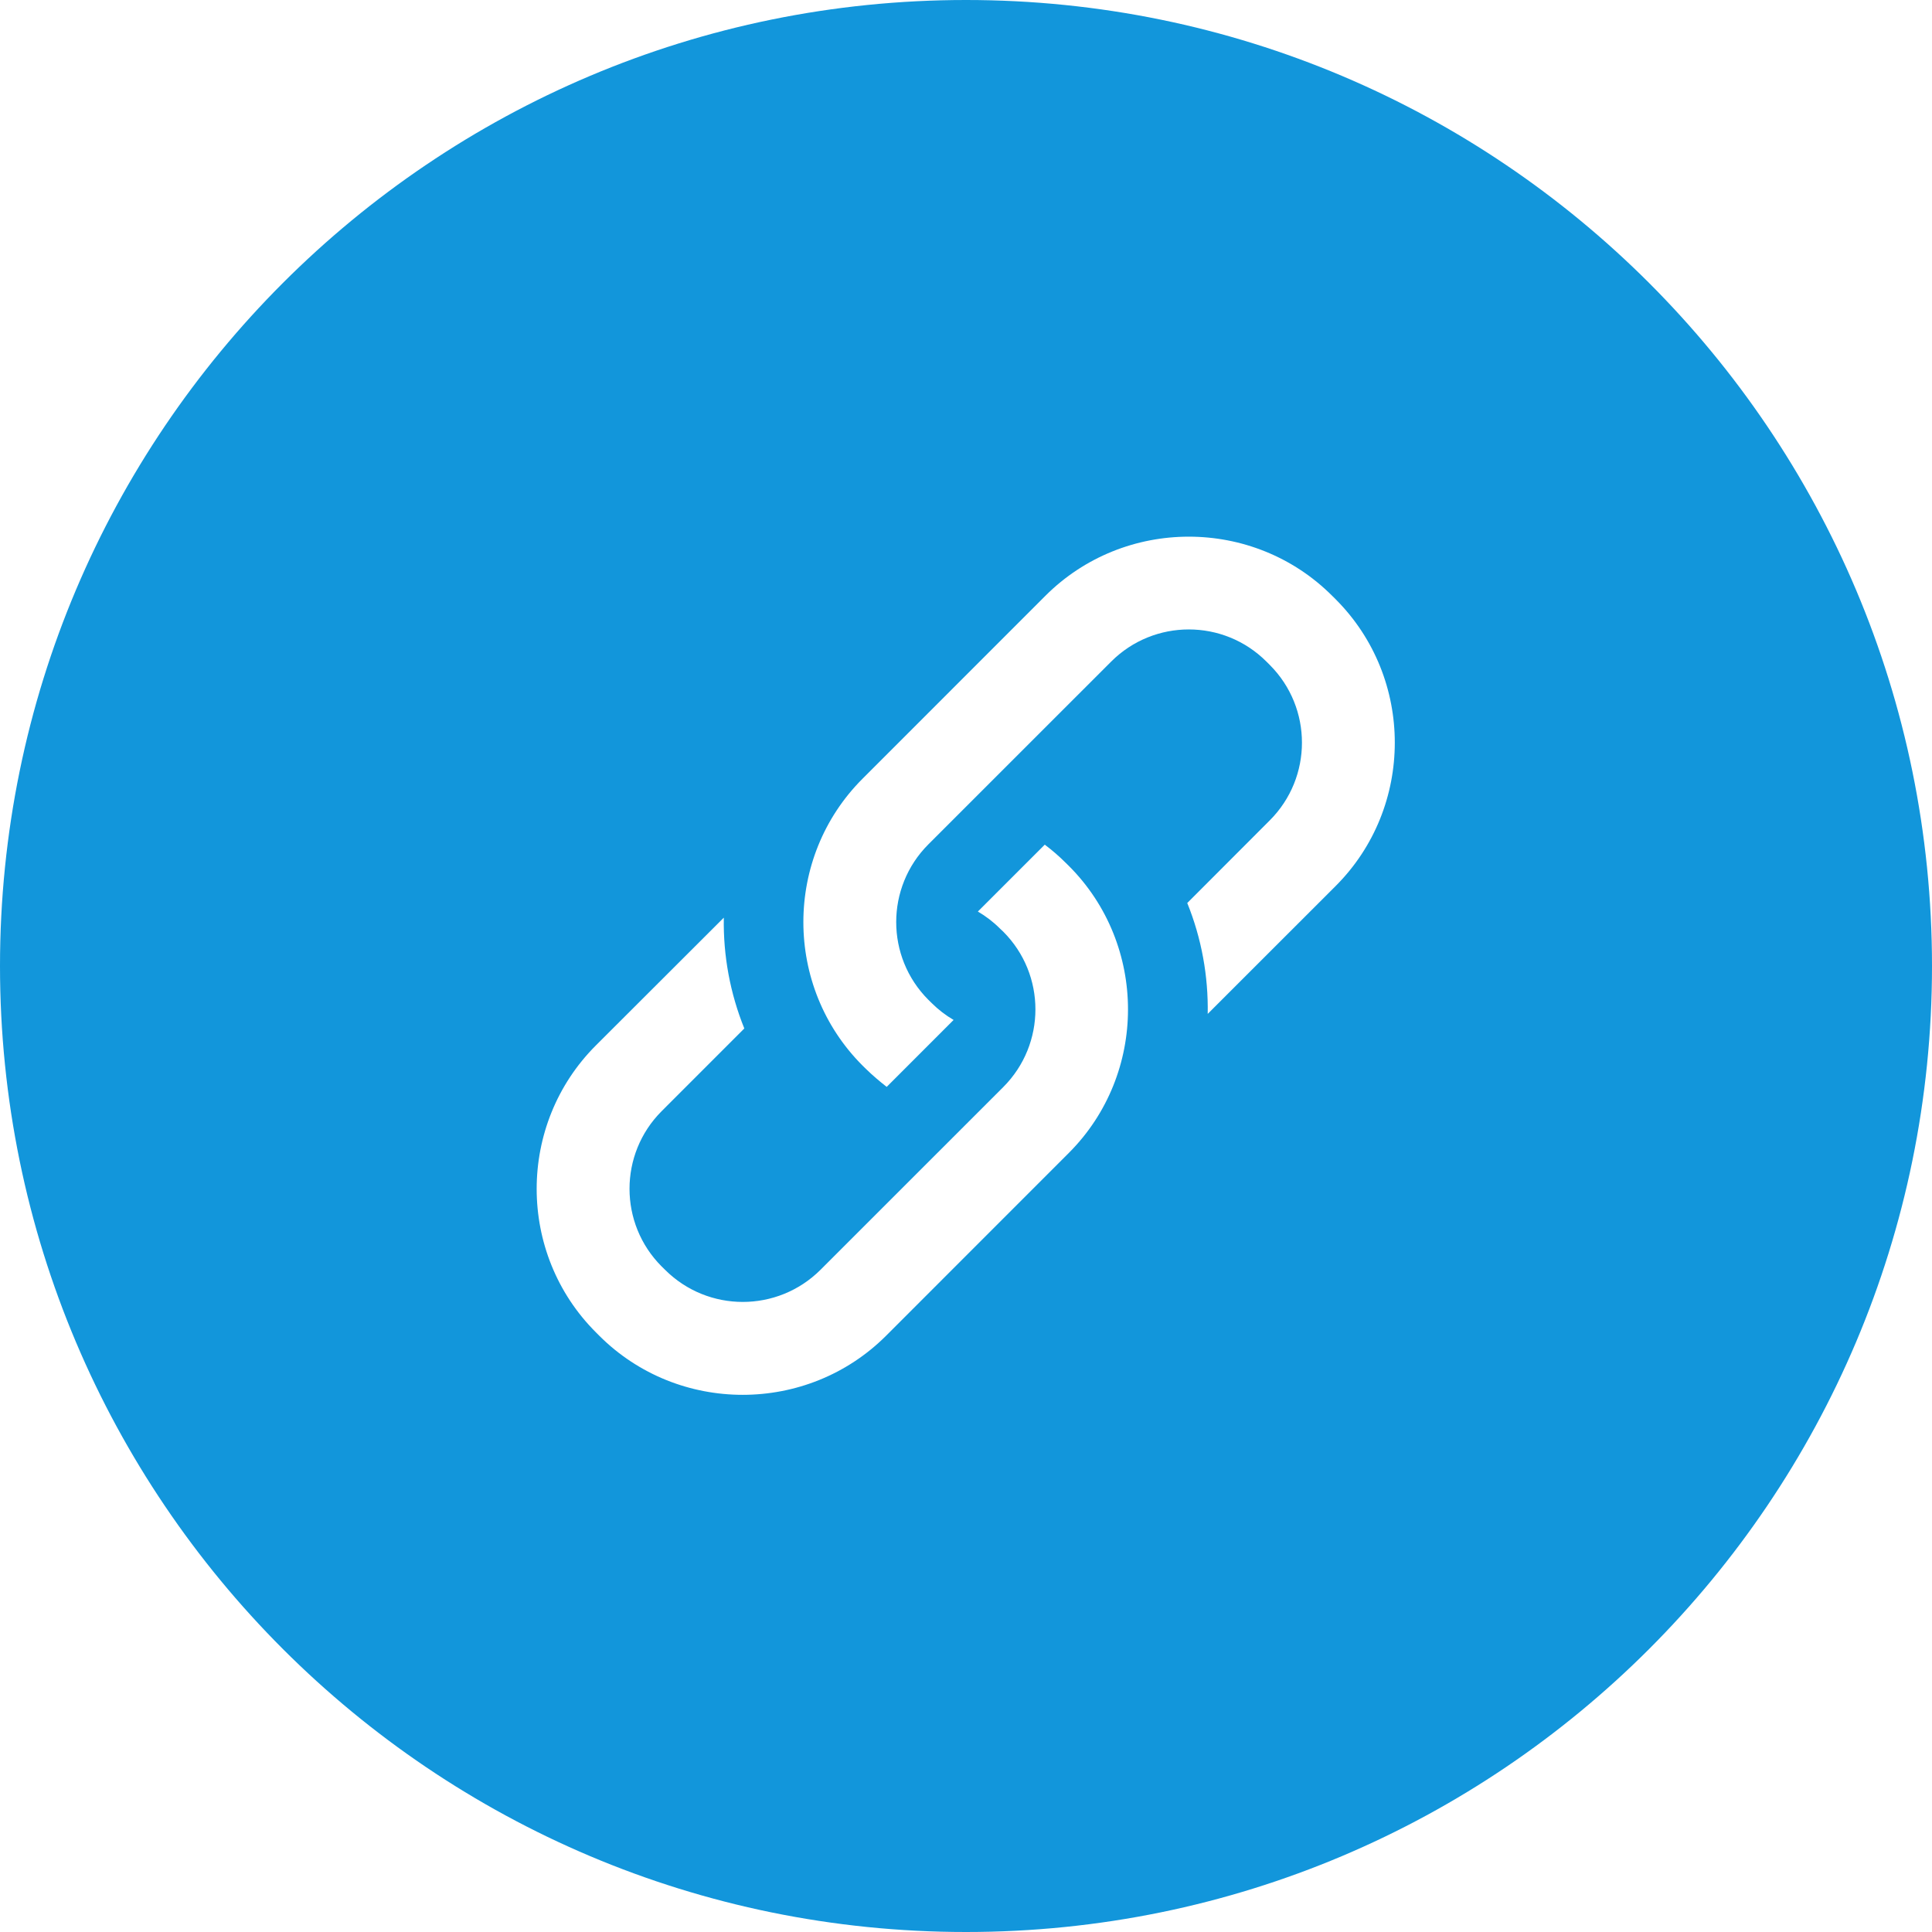
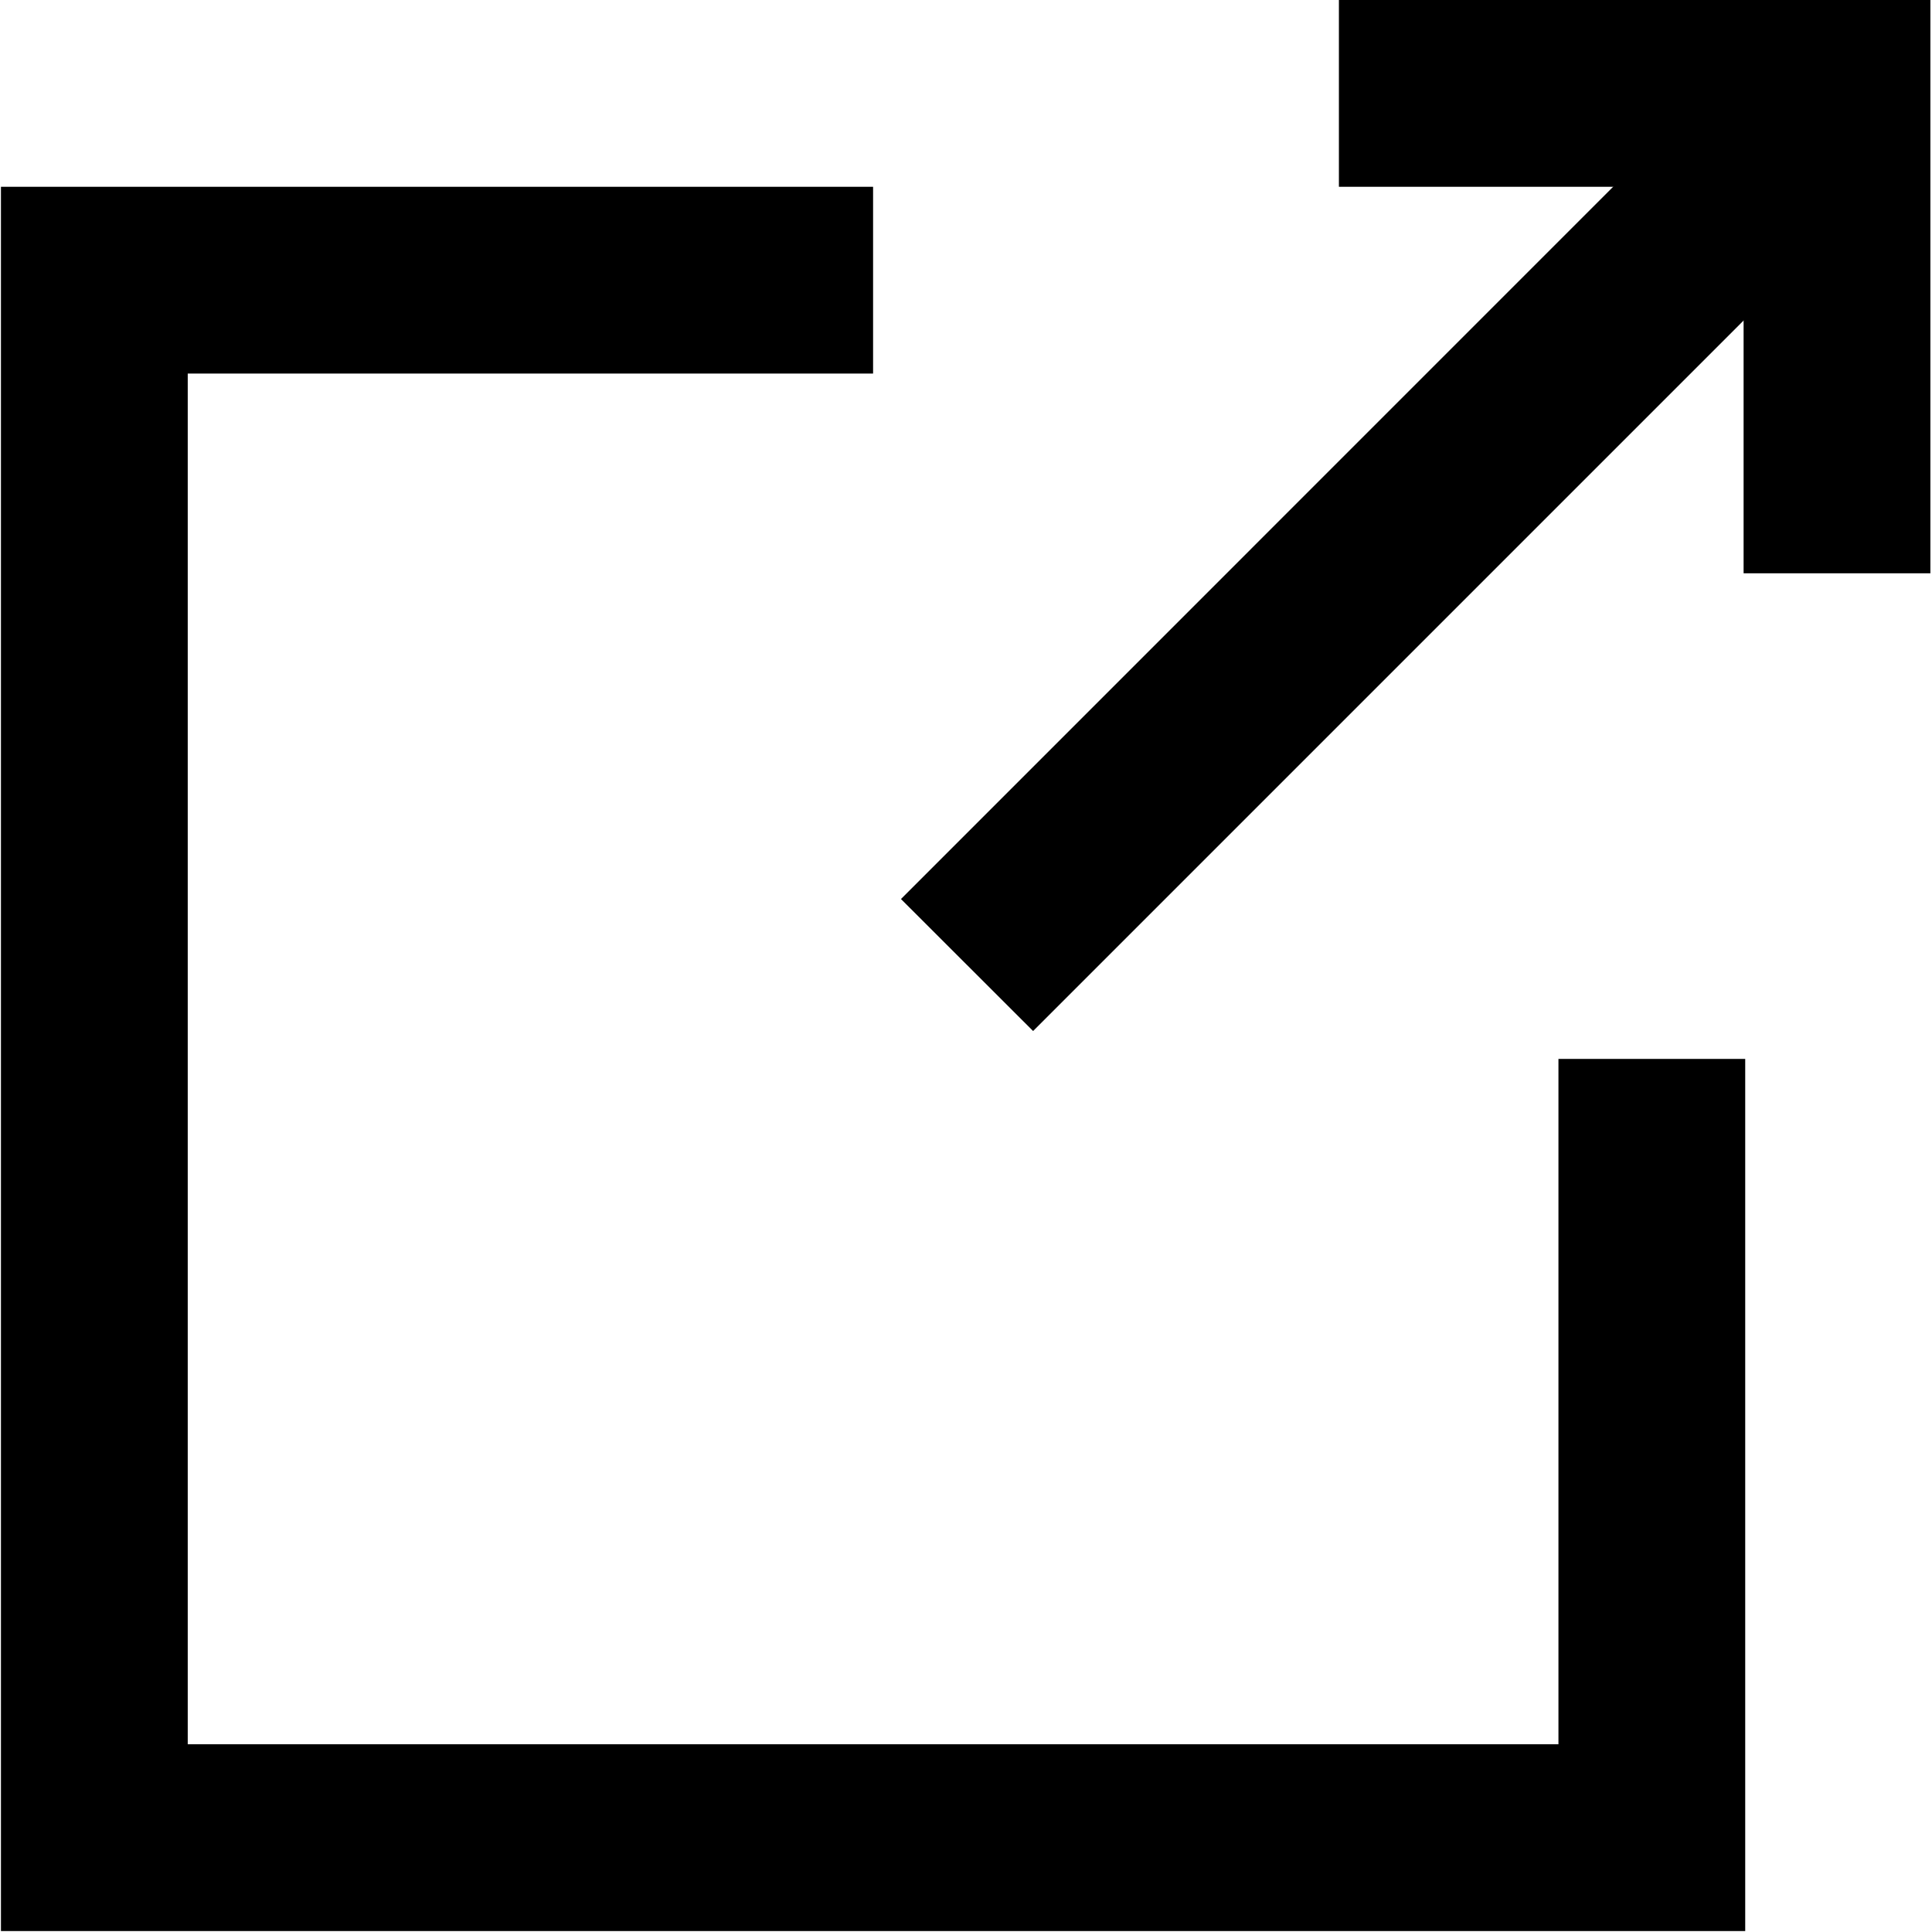
- <svg xmlns="http://www.w3.org/2000/svg" t="1684287721222" class="icon" viewBox="0 0 1024 1024" version="1.1" p-id="21540" width="20" height="20">
-   <path d="M512 1024C229.228 1024 0 794.772 0 512S229.228 0 512 0s512 229.228 512 512-229.228 512-512 512z m54.545-565.02l-1.798-1.764a102.207 102.207 0 0 0-11.002-9.523l-35.453 35.442c4.176 2.446 8.078 5.393 11.605 8.92l1.866 1.763a58.277 58.277 0 0 1 0 82.341l-96.904 96.882a58.334 58.334 0 0 1-82.341 0l-1.832-1.798a58.243 58.243 0 0 1 0-82.306l43.816-43.828a149.675 149.675 0 0 1-10.866-58.732l-67.812 67.72c-41.836 41.825-41.836 110.251 0 152.053l1.787 1.798c41.836 41.79 110.228 41.79 152.052 0l96.882-96.916c41.757-41.825 41.757-110.25 0-152.052z m141.38-141.37l-1.82-1.797c-41.802-41.825-110.228-41.825-152.053 0l-96.882 96.916c-41.824 41.79-41.824 110.216 0 152.053l1.798 1.763c3.505 3.425 7.225 6.576 11.002 9.523l35.454-35.476a57.845 57.845 0 0 1-11.583-8.92l-1.798-1.763a58.311 58.311 0 0 1 0-82.375l96.905-96.882a58.197 58.197 0 0 1 82.284 0l1.798 1.797a58.277 58.277 0 0 1 0 82.341l-43.76 43.828c7.612 18.796 11.196 38.81 10.844 58.766l67.789-67.755c41.824-41.79 41.824-110.216 0.022-152.007z" p-id="21541" fill="#1296db" />
+ <svg xmlns="http://www.w3.org/2000/svg" width="128" height="128">
+   <path d="M115.625 127.937H.063V12.375h57.781v12.374H12.438v90.813h90.813V70.156h12.374z" />
+   <path d="M116.426 2.821l8.753 8.753-56.734 56.734-8.753-8.745z" />
+   <path d="M127.893 37.982h-12.375V12.375H88.706V0h39.187z" />
</svg>
